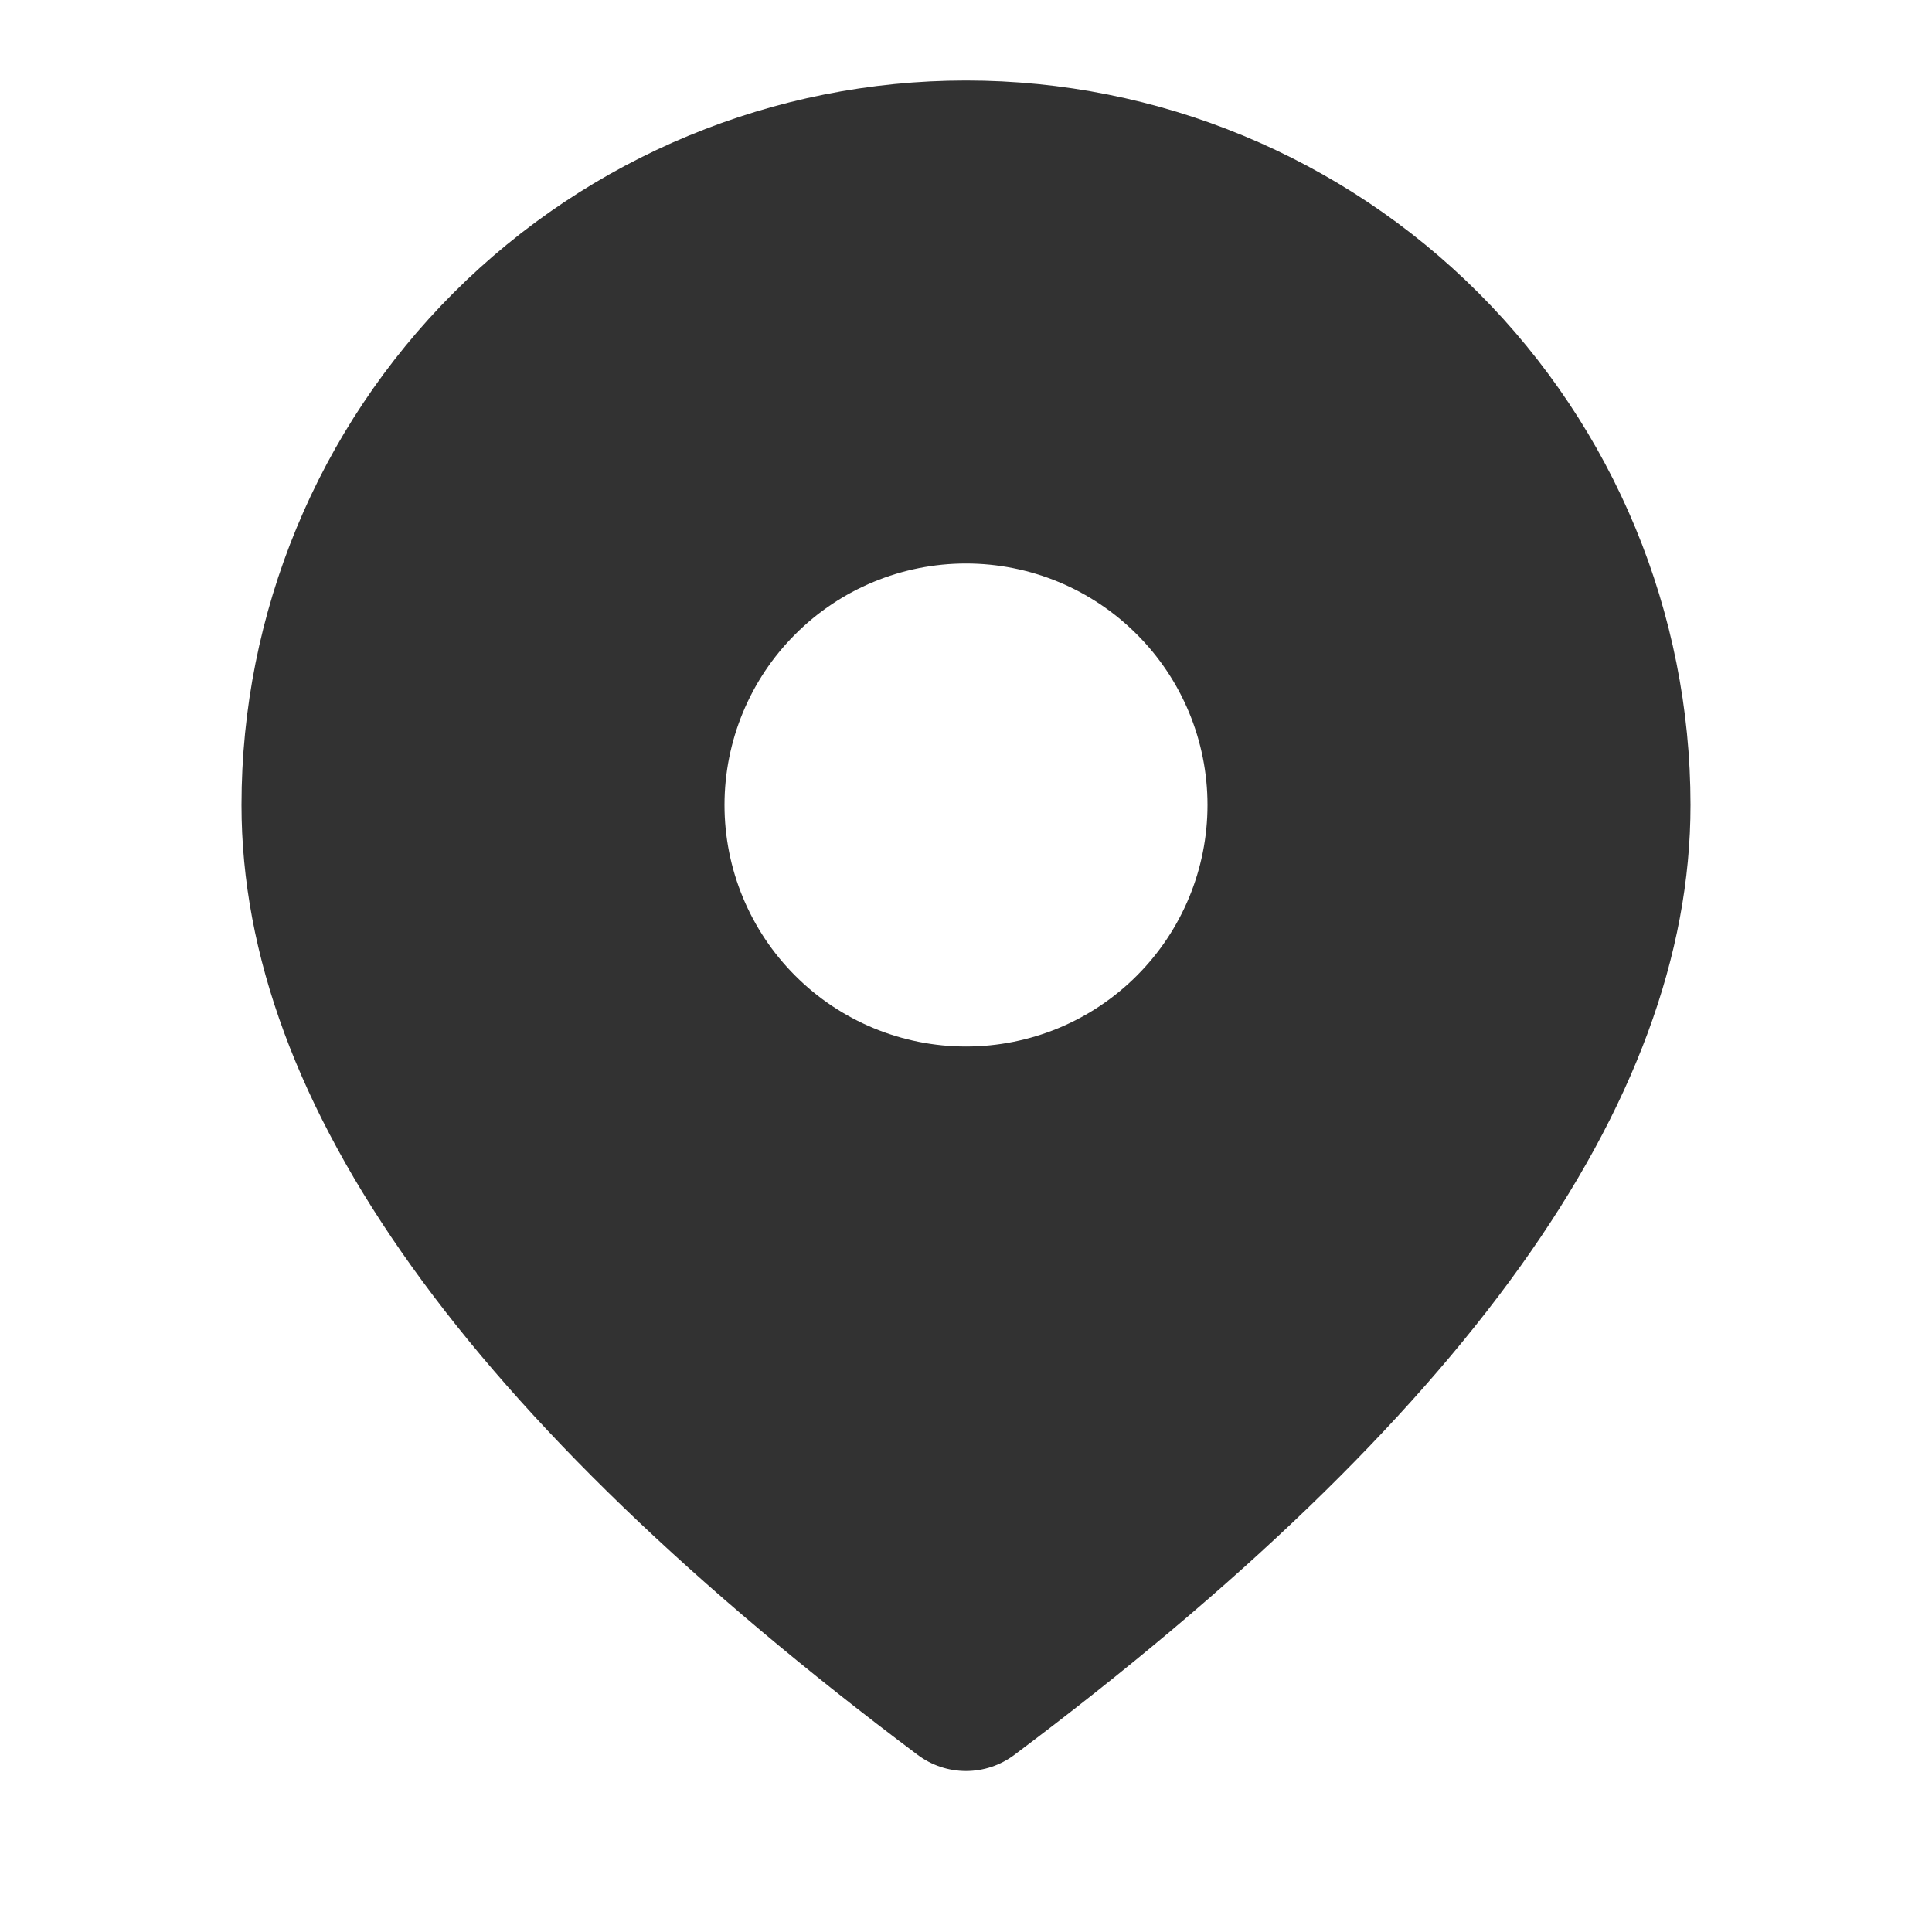
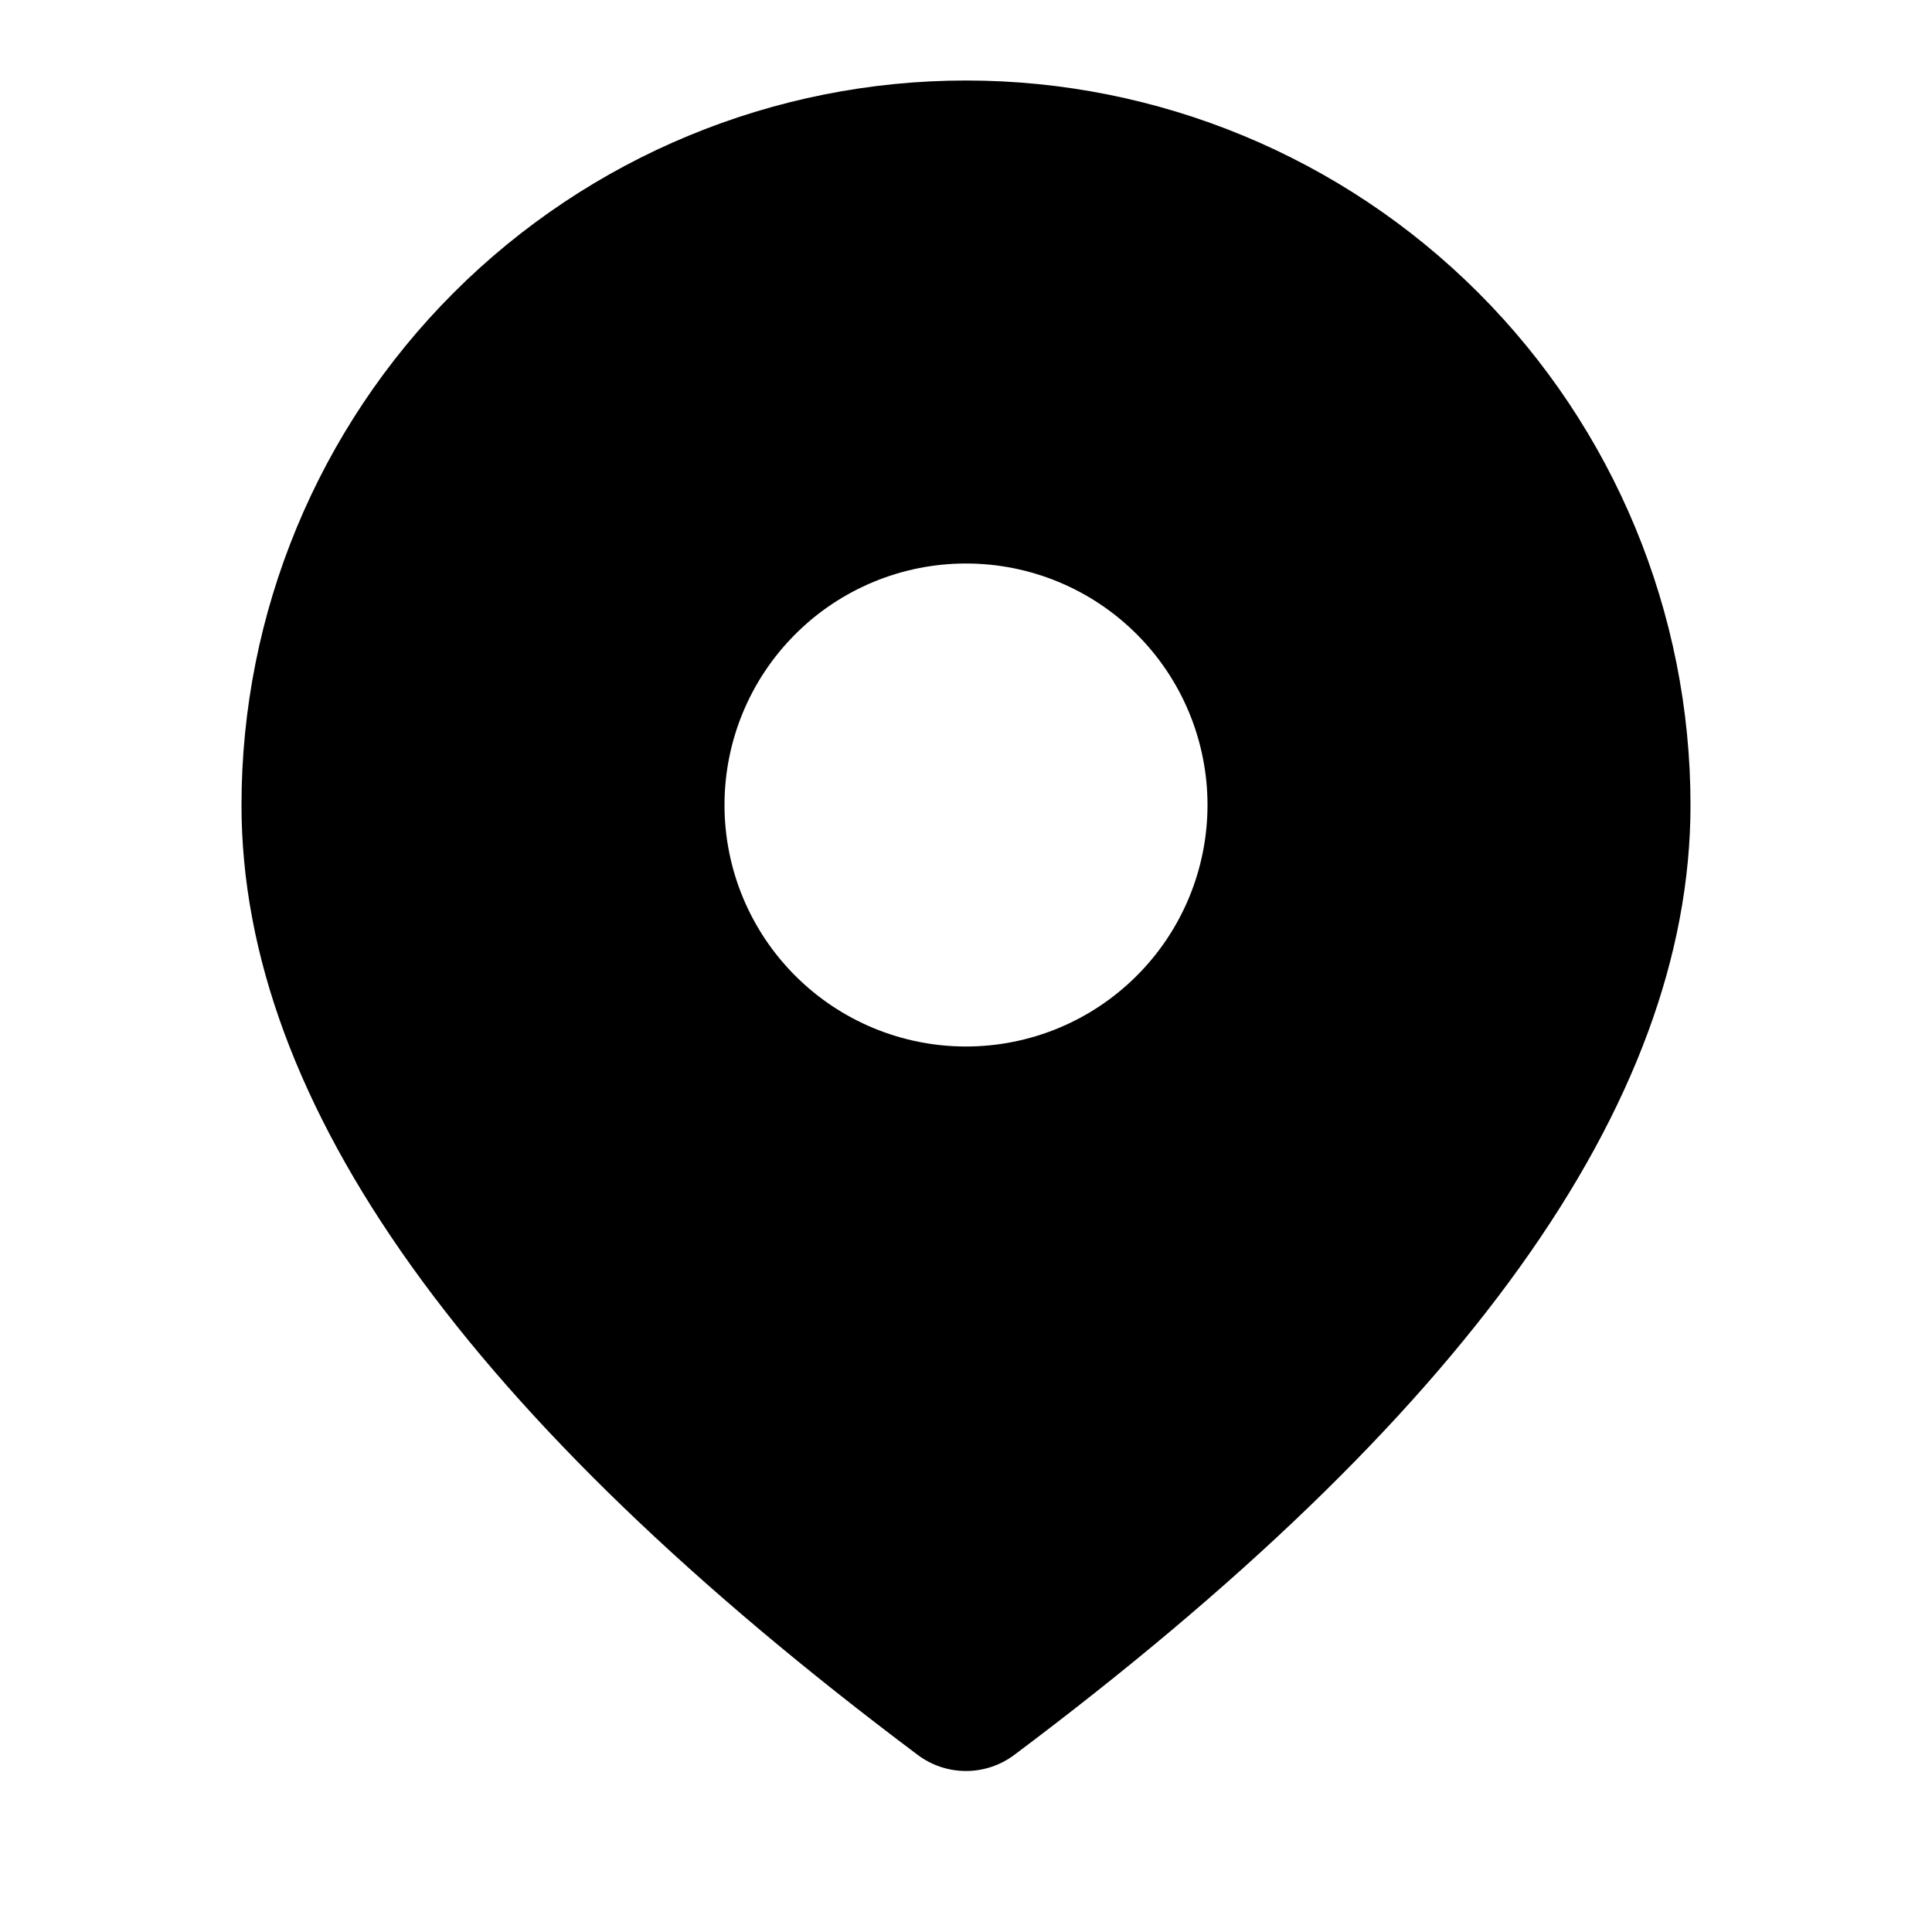
<svg xmlns="http://www.w3.org/2000/svg" width="24" height="24" viewBox="0 0 24 24" fill="none">
-   <path d="M12 1C14.387 1 16.676 1.948 18.364 3.636C20.052 5.324 21 7.613 21 10C21 13.726 18.16 17.63 12.6 21.8C12.427 21.93 12.216 22 12 22C11.784 22 11.573 21.93 11.4 21.8C5.84 17.63 3 13.726 3 10C3 7.613 3.948 5.324 5.636 3.636C7.324 1.948 9.613 1 12 1ZM12 7C11.204 7 10.441 7.316 9.879 7.879C9.316 8.441 9 9.204 9 10C9 10.796 9.316 11.559 9.879 12.121C10.441 12.684 11.204 13 12 13C12.796 13 13.559 12.684 14.121 12.121C14.684 11.559 15 10.796 15 10C15 9.204 14.684 8.441 14.121 7.879C13.559 7.316 12.796 7 12 7Z" fill="#323232" />
+   <path d="M12 1C14.387 1 16.676 1.948 18.364 3.636C20.052 5.324 21 7.613 21 10C21 13.726 18.16 17.63 12.6 21.8C12.427 21.93 12.216 22 12 22C11.784 22 11.573 21.93 11.4 21.8C5.84 17.63 3 13.726 3 10C3 7.613 3.948 5.324 5.636 3.636C7.324 1.948 9.613 1 12 1ZM12 7C11.204 7 10.441 7.316 9.879 7.879C9.316 8.441 9 9.204 9 10C9 10.796 9.316 11.559 9.879 12.121C10.441 12.684 11.204 13 12 13C12.796 13 13.559 12.684 14.121 12.121C14.684 11.559 15 10.796 15 10C15 9.204 14.684 8.441 14.121 7.879C13.559 7.316 12.796 7 12 7Z" fill="currentColor" />
</svg>
